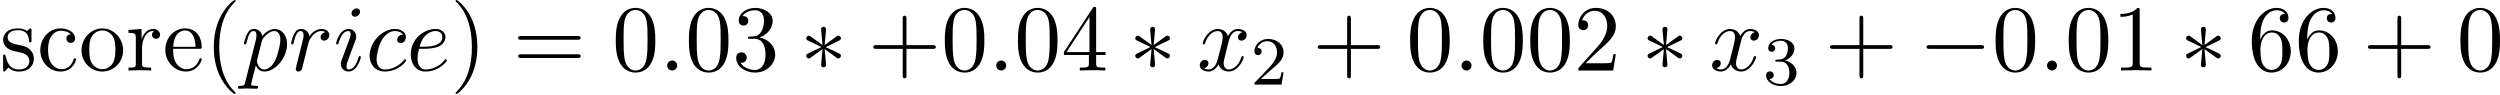
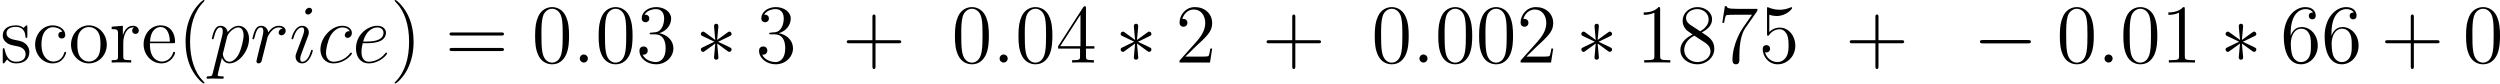
- <svg xmlns="http://www.w3.org/2000/svg" xmlns:xlink="http://www.w3.org/1999/xlink" version="1.1" width="327.817pt" height="12.327pt" viewBox="-.239 -.244 327.817 12.327">
+ <svg xmlns="http://www.w3.org/2000/svg" xmlns:xlink="http://www.w3.org/1999/xlink" version="1.1" width="404.931pt" height="13.523pt" viewBox="-.239 -.241 404.931 13.523">
  <defs>
-     <path id="g2-50" d="M2.248-1.626C2.375-1.745 2.71-2.008 2.837-2.12C3.332-2.574 3.802-3.013 3.802-3.738C3.802-4.686 3.005-5.3 2.008-5.3C1.052-5.3 .422-4.575 .422-3.866C.422-3.475 .733-3.419 .845-3.419C1.012-3.419 1.259-3.539 1.259-3.842C1.259-4.256 .861-4.256 .765-4.256C.996-4.838 1.53-5.037 1.921-5.037C2.662-5.037 3.045-4.407 3.045-3.738C3.045-2.909 2.463-2.303 1.522-1.339L.518-.303C.422-.215 .422-.199 .422 0H3.571L3.802-1.427H3.555C3.531-1.267 3.467-.869 3.371-.717C3.324-.654 2.718-.654 2.59-.654H1.172L2.248-1.626Z" />
-     <path id="g2-51" d="M2.016-2.662C2.646-2.662 3.045-2.2 3.045-1.363C3.045-.367 2.479-.072 2.056-.072C1.618-.072 1.02-.231 .741-.654C1.028-.654 1.227-.837 1.227-1.1C1.227-1.355 1.044-1.538 .789-1.538C.574-1.538 .351-1.403 .351-1.084C.351-.327 1.164 .167 2.072 .167C3.132 .167 3.873-.566 3.873-1.363C3.873-2.024 3.347-2.63 2.534-2.805C3.164-3.029 3.634-3.571 3.634-4.208S2.917-5.3 2.088-5.3C1.235-5.3 .59-4.838 .59-4.232C.59-3.937 .789-3.81 .996-3.81C1.243-3.81 1.403-3.985 1.403-4.216C1.403-4.511 1.148-4.623 .972-4.631C1.307-5.069 1.921-5.093 2.064-5.093C2.271-5.093 2.877-5.029 2.877-4.208C2.877-3.65 2.646-3.316 2.534-3.188C2.295-2.941 2.112-2.925 1.626-2.893C1.474-2.885 1.411-2.877 1.411-2.774C1.411-2.662 1.482-2.662 1.618-2.662H2.016Z" />
-     <path id="g0-0" d="M7.189-2.509C7.375-2.509 7.571-2.509 7.571-2.727S7.375-2.945 7.189-2.945H1.287C1.102-2.945 .905-2.945 .905-2.727S1.102-2.509 1.287-2.509H7.189Z" />
-     <path id="g0-3" d="M3-4.658C3.011-4.811 3.011-5.073 2.727-5.073C2.553-5.073 2.411-4.931 2.444-4.789V-4.647L2.596-2.956L1.2-3.971C1.102-4.025 1.08-4.047 1.004-4.047C.851-4.047 .709-3.895 .709-3.742C.709-3.567 .818-3.524 .927-3.469L2.476-2.727L.971-1.996C.796-1.909 .709-1.865 .709-1.702S.851-1.396 1.004-1.396C1.08-1.396 1.102-1.396 1.375-1.604L2.596-2.487L2.433-.655C2.433-.425 2.629-.371 2.716-.371C2.847-.371 3.011-.447 3.011-.655L2.847-2.487L4.244-1.473C4.342-1.418 4.364-1.396 4.44-1.396C4.593-1.396 4.735-1.549 4.735-1.702C4.735-1.865 4.636-1.92 4.505-1.985C3.851-2.313 3.829-2.313 2.967-2.716L4.473-3.447C4.647-3.535 4.735-3.578 4.735-3.742S4.593-4.047 4.44-4.047C4.364-4.047 4.342-4.047 4.069-3.84L2.847-2.956L3-4.658Z" />
-     <path id="g1-58" d="M2.095-.578C2.095-.895 1.833-1.156 1.516-1.156S.938-.895 .938-.578S1.2 0 1.516 0S2.095-.262 2.095-.578Z" />
-     <path id="g1-99" d="M4.32-4.145C4.145-4.145 3.993-4.145 3.84-3.993C3.665-3.829 3.644-3.644 3.644-3.567C3.644-3.305 3.84-3.185 4.047-3.185C4.364-3.185 4.658-3.447 4.658-3.884C4.658-4.418 4.145-4.822 3.371-4.822C1.898-4.822 .447-3.262 .447-1.724C.447-.742 1.08 .12 2.215 .12C3.775 .12 4.691-1.036 4.691-1.167C4.691-1.233 4.625-1.309 4.56-1.309C4.505-1.309 4.484-1.287 4.418-1.2C3.556-.12 2.367-.12 2.236-.12C1.549-.12 1.255-.655 1.255-1.309C1.255-1.756 1.473-2.815 1.844-3.491C2.182-4.113 2.782-4.582 3.382-4.582C3.753-4.582 4.167-4.44 4.32-4.145Z" />
-     <path id="g1-101" d="M2.04-2.52C2.356-2.52 3.164-2.542 3.709-2.771C4.473-3.098 4.527-3.742 4.527-3.895C4.527-4.375 4.113-4.822 3.36-4.822C2.149-4.822 .502-3.764 .502-1.855C.502-.742 1.145 .12 2.215 .12C3.775 .12 4.691-1.036 4.691-1.167C4.691-1.233 4.625-1.309 4.56-1.309C4.505-1.309 4.484-1.287 4.418-1.2C3.556-.12 2.367-.12 2.236-.12C1.385-.12 1.287-1.036 1.287-1.385C1.287-1.516 1.298-1.855 1.462-2.52H2.04ZM1.527-2.76C1.953-4.418 3.076-4.582 3.36-4.582C3.873-4.582 4.167-4.265 4.167-3.895C4.167-2.76 2.422-2.76 1.975-2.76H1.527Z" />
-     <path id="g1-105" d="M3.098-6.818C3.098-7.036 2.945-7.211 2.695-7.211C2.4-7.211 2.105-6.927 2.105-6.633C2.105-6.425 2.258-6.24 2.52-6.24C2.771-6.24 3.098-6.491 3.098-6.818ZM2.269-2.716C2.4-3.033 2.4-3.055 2.509-3.349C2.596-3.567 2.651-3.72 2.651-3.927C2.651-4.418 2.302-4.822 1.756-4.822C.731-4.822 .316-3.24 .316-3.142C.316-3.033 .425-3.033 .447-3.033C.556-3.033 .567-3.055 .622-3.229C.916-4.255 1.353-4.582 1.724-4.582C1.811-4.582 1.996-4.582 1.996-4.233C1.996-4.004 1.92-3.775 1.876-3.665C1.789-3.382 1.298-2.116 1.124-1.647C1.015-1.364 .873-1.004 .873-.775C.873-.262 1.244 .12 1.767 .12C2.793 .12 3.196-1.462 3.196-1.56C3.196-1.669 3.098-1.669 3.065-1.669C2.956-1.669 2.956-1.636 2.902-1.473C2.705-.785 2.345-.12 1.789-.12C1.604-.12 1.527-.229 1.527-.48C1.527-.753 1.593-.905 1.844-1.571L2.269-2.716Z" />
-     <path id="g1-112" d="M.491 1.331C.404 1.702 .382 1.778-.098 1.778C-.229 1.778-.349 1.778-.349 1.985C-.349 2.073-.295 2.116-.207 2.116C.087 2.116 .404 2.084 .709 2.084C1.069 2.084 1.44 2.116 1.789 2.116C1.844 2.116 1.985 2.116 1.985 1.898C1.985 1.778 1.876 1.778 1.724 1.778C1.178 1.778 1.178 1.702 1.178 1.604C1.178 1.473 1.636-.305 1.713-.578C1.855-.262 2.16 .12 2.716 .12C3.982 .12 5.345-1.473 5.345-3.076C5.345-4.102 4.724-4.822 3.895-4.822C3.349-4.822 2.825-4.429 2.465-4.004C2.356-4.593 1.887-4.822 1.484-4.822C.982-4.822 .775-4.396 .676-4.2C.48-3.829 .338-3.175 .338-3.142C.338-3.033 .447-3.033 .469-3.033C.578-3.033 .589-3.044 .655-3.284C.84-4.058 1.058-4.582 1.451-4.582C1.636-4.582 1.789-4.495 1.789-4.08C1.789-3.829 1.756-3.709 1.713-3.524L.491 1.331ZM2.411-3.404C2.487-3.698 2.782-4.004 2.978-4.167C3.36-4.505 3.676-4.582 3.862-4.582C4.298-4.582 4.56-4.2 4.56-3.556S4.2-1.658 4.004-1.244C3.633-.48 3.109-.12 2.705-.12C1.985-.12 1.844-1.025 1.844-1.091C1.844-1.113 1.844-1.135 1.876-1.265L2.411-3.404Z" />
-     <path id="g1-114" d="M.96-.644C.927-.48 .862-.229 .862-.175C.862 .022 1.015 .12 1.178 .12C1.309 .12 1.505 .033 1.582-.185C1.604-.229 1.975-1.713 2.018-1.909C2.105-2.269 2.302-3.033 2.367-3.327C2.411-3.469 2.716-3.982 2.978-4.222C3.065-4.298 3.382-4.582 3.851-4.582C4.135-4.582 4.298-4.451 4.309-4.451C3.982-4.396 3.742-4.135 3.742-3.851C3.742-3.676 3.862-3.469 4.156-3.469S4.756-3.72 4.756-4.113C4.756-4.495 4.407-4.822 3.851-4.822C3.142-4.822 2.662-4.287 2.455-3.982C2.367-4.473 1.975-4.822 1.462-4.822C.96-4.822 .753-4.396 .655-4.2C.458-3.829 .316-3.175 .316-3.142C.316-3.033 .425-3.033 .447-3.033C.556-3.033 .567-3.044 .633-3.284C.818-4.058 1.036-4.582 1.429-4.582C1.615-4.582 1.767-4.495 1.767-4.08C1.767-3.851 1.735-3.731 1.593-3.164L.96-.644Z" />
-     <path id="g1-120" d="M3.644-3.295C3.709-3.578 3.96-4.582 4.724-4.582C4.778-4.582 5.04-4.582 5.269-4.44C4.964-4.385 4.745-4.113 4.745-3.851C4.745-3.676 4.865-3.469 5.16-3.469C5.4-3.469 5.749-3.665 5.749-4.102C5.749-4.669 5.105-4.822 4.735-4.822C4.102-4.822 3.72-4.244 3.589-3.993C3.316-4.713 2.727-4.822 2.411-4.822C1.276-4.822 .655-3.415 .655-3.142C.655-3.033 .764-3.033 .785-3.033C.873-3.033 .905-3.055 .927-3.153C1.298-4.309 2.018-4.582 2.389-4.582C2.596-4.582 2.978-4.484 2.978-3.851C2.978-3.513 2.793-2.782 2.389-1.255C2.215-.578 1.833-.12 1.353-.12C1.287-.12 1.036-.12 .807-.262C1.08-.316 1.32-.545 1.32-.851C1.32-1.145 1.08-1.233 .916-1.233C.589-1.233 .316-.949 .316-.6C.316-.098 .862 .12 1.342 .12C2.062 .12 2.455-.644 2.487-.709C2.618-.305 3.011 .12 3.665 .12C4.789 .12 5.411-1.287 5.411-1.56C5.411-1.669 5.313-1.669 5.28-1.669C5.182-1.669 5.16-1.625 5.138-1.549C4.778-.382 4.036-.12 3.687-.12C3.262-.12 3.087-.469 3.087-.84C3.087-1.08 3.153-1.32 3.273-1.8L3.644-3.295Z" />
-     <path id="g3-40" d="M3.611 2.618C3.611 2.585 3.611 2.564 3.425 2.378C2.062 1.004 1.713-1.058 1.713-2.727C1.713-4.625 2.127-6.524 3.469-7.887C3.611-8.018 3.611-8.04 3.611-8.073C3.611-8.149 3.567-8.182 3.502-8.182C3.393-8.182 2.411-7.44 1.767-6.055C1.211-4.855 1.08-3.644 1.08-2.727C1.08-1.876 1.2-.556 1.8 .676C2.455 2.018 3.393 2.727 3.502 2.727C3.567 2.727 3.611 2.695 3.611 2.618Z" />
-     <path id="g3-41" d="M3.153-2.727C3.153-3.578 3.033-4.898 2.433-6.131C1.778-7.473 .84-8.182 .731-8.182C.665-8.182 .622-8.138 .622-8.073C.622-8.04 .622-8.018 .829-7.822C1.898-6.742 2.52-5.007 2.52-2.727C2.52-.862 2.116 1.058 .764 2.433C.622 2.564 .622 2.585 .622 2.618C.622 2.684 .665 2.727 .731 2.727C.84 2.727 1.822 1.985 2.465 .6C3.022-.6 3.153-1.811 3.153-2.727Z" />
-     <path id="g3-43" d="M4.462-2.509H7.505C7.658-2.509 7.865-2.509 7.865-2.727S7.658-2.945 7.505-2.945H4.462V-6C4.462-6.153 4.462-6.36 4.244-6.36S4.025-6.153 4.025-6V-2.945H.971C.818-2.945 .611-2.945 .611-2.727S.818-2.509 .971-2.509H4.025V.545C4.025 .698 4.025 .905 4.244 .905S4.462 .698 4.462 .545V-2.509Z" />
-     <path id="g3-48" d="M5.018-3.491C5.018-4.364 4.964-5.236 4.582-6.044C4.08-7.091 3.185-7.265 2.727-7.265C2.073-7.265 1.276-6.982 .829-5.967C.48-5.215 .425-4.364 .425-3.491C.425-2.673 .469-1.691 .916-.862C1.385 .022 2.182 .24 2.716 .24C3.305 .24 4.135 .011 4.615-1.025C4.964-1.778 5.018-2.629 5.018-3.491ZM2.716 0C2.291 0 1.647-.273 1.451-1.32C1.331-1.975 1.331-2.978 1.331-3.622C1.331-4.32 1.331-5.04 1.418-5.629C1.625-6.927 2.444-7.025 2.716-7.025C3.076-7.025 3.796-6.829 4.004-5.749C4.113-5.138 4.113-4.309 4.113-3.622C4.113-2.804 4.113-2.062 3.993-1.364C3.829-.327 3.207 0 2.716 0Z" />
-     <path id="g3-49" d="M3.207-6.982C3.207-7.244 3.207-7.265 2.956-7.265C2.28-6.567 1.32-6.567 .971-6.567V-6.229C1.189-6.229 1.833-6.229 2.4-6.513V-.862C2.4-.469 2.367-.338 1.385-.338H1.036V0C1.418-.033 2.367-.033 2.804-.033S4.189-.033 4.571 0V-.338H4.222C3.24-.338 3.207-.458 3.207-.862V-6.982Z" />
-     <path id="g3-50" d="M1.385-.84L2.542-1.964C4.244-3.469 4.898-4.058 4.898-5.149C4.898-6.393 3.916-7.265 2.585-7.265C1.353-7.265 .545-6.262 .545-5.291C.545-4.68 1.091-4.68 1.124-4.68C1.309-4.68 1.691-4.811 1.691-5.258C1.691-5.542 1.495-5.825 1.113-5.825C1.025-5.825 1.004-5.825 .971-5.815C1.222-6.524 1.811-6.927 2.444-6.927C3.436-6.927 3.905-6.044 3.905-5.149C3.905-4.276 3.36-3.415 2.76-2.738L.665-.404C.545-.284 .545-.262 .545 0H4.593L4.898-1.898H4.625C4.571-1.571 4.495-1.091 4.385-.927C4.309-.84 3.589-.84 3.349-.84H1.385Z" />
-     <path id="g3-51" d="M3.164-3.84C4.058-4.135 4.691-4.898 4.691-5.76C4.691-6.655 3.731-7.265 2.684-7.265C1.582-7.265 .753-6.611 .753-5.782C.753-5.422 .993-5.215 1.309-5.215C1.647-5.215 1.865-5.455 1.865-5.771C1.865-6.316 1.353-6.316 1.189-6.316C1.527-6.851 2.247-6.993 2.64-6.993C3.087-6.993 3.687-6.753 3.687-5.771C3.687-5.64 3.665-5.007 3.382-4.527C3.055-4.004 2.684-3.971 2.411-3.96C2.324-3.949 2.062-3.927 1.985-3.927C1.898-3.916 1.822-3.905 1.822-3.796C1.822-3.676 1.898-3.676 2.084-3.676H2.564C3.458-3.676 3.862-2.935 3.862-1.865C3.862-.382 3.109-.065 2.629-.065C2.16-.065 1.342-.251 .96-.895C1.342-.84 1.68-1.08 1.68-1.495C1.68-1.887 1.385-2.105 1.069-2.105C.807-2.105 .458-1.953 .458-1.473C.458-.48 1.473 .24 2.662 .24C3.993 .24 4.985-.753 4.985-1.865C4.985-2.76 4.298-3.611 3.164-3.84Z" />
-     <path id="g3-52" d="M3.207-1.8V-.851C3.207-.458 3.185-.338 2.378-.338H2.149V0C2.596-.033 3.164-.033 3.622-.033S4.658-.033 5.105 0V-.338H4.876C4.069-.338 4.047-.458 4.047-.851V-1.8H5.138V-2.138H4.047V-7.102C4.047-7.32 4.047-7.385 3.873-7.385C3.775-7.385 3.742-7.385 3.655-7.255L.305-2.138V-1.8H3.207ZM3.273-2.138H.611L3.273-6.207V-2.138Z" />
-     <path id="g3-54" d="M1.44-3.578V-3.84C1.44-6.6 2.793-6.993 3.349-6.993C3.611-6.993 4.069-6.927 4.309-6.556C4.145-6.556 3.709-6.556 3.709-6.065C3.709-5.727 3.971-5.564 4.211-5.564C4.385-5.564 4.713-5.662 4.713-6.087C4.713-6.742 4.233-7.265 3.327-7.265C1.931-7.265 .458-5.858 .458-3.447C.458-.535 1.724 .24 2.738 .24C3.949 .24 4.985-.785 4.985-2.225C4.985-3.611 4.015-4.658 2.804-4.658C2.062-4.658 1.658-4.102 1.44-3.578ZM2.738-.065C2.051-.065 1.724-.72 1.658-.884C1.462-1.396 1.462-2.269 1.462-2.465C1.462-3.316 1.811-4.407 2.793-4.407C2.967-4.407 3.469-4.407 3.807-3.731C4.004-3.327 4.004-2.771 4.004-2.236C4.004-1.713 4.004-1.167 3.818-.775C3.491-.12 2.989-.065 2.738-.065Z" />
-     <path id="g3-61" d="M7.495-3.567C7.658-3.567 7.865-3.567 7.865-3.785S7.658-4.004 7.505-4.004H.971C.818-4.004 .611-4.004 .611-3.785S.818-3.567 .982-3.567H7.495ZM7.505-1.451C7.658-1.451 7.865-1.451 7.865-1.669S7.658-1.887 7.495-1.887H.982C.818-1.887 .611-1.887 .611-1.669S.818-1.451 .971-1.451H7.505Z" />
-     <path id="g3-99" d="M1.276-2.378C1.276-4.156 2.171-4.615 2.749-4.615C2.847-4.615 3.535-4.604 3.916-4.211C3.469-4.178 3.404-3.851 3.404-3.709C3.404-3.425 3.6-3.207 3.905-3.207C4.189-3.207 4.407-3.393 4.407-3.72C4.407-4.462 3.578-4.887 2.738-4.887C1.375-4.887 .371-3.709 .371-2.356C.371-.96 1.451 .12 2.716 .12C4.178 .12 4.527-1.189 4.527-1.298S4.418-1.407 4.385-1.407C4.287-1.407 4.265-1.364 4.244-1.298C3.927-.284 3.218-.153 2.815-.153C2.236-.153 1.276-.622 1.276-2.378Z" />
-     <path id="g3-101" d="M1.222-2.749C1.287-4.375 2.204-4.647 2.575-4.647C3.698-4.647 3.807-3.175 3.807-2.749H1.222ZM1.211-2.52H4.255C4.495-2.52 4.527-2.52 4.527-2.749C4.527-3.829 3.938-4.887 2.575-4.887C1.309-4.887 .305-3.764 .305-2.4C.305-.938 1.451 .12 2.705 .12C4.036 .12 4.527-1.091 4.527-1.298C4.527-1.407 4.44-1.429 4.385-1.429C4.287-1.429 4.265-1.364 4.244-1.276C3.862-.153 2.88-.153 2.771-.153C2.225-.153 1.789-.48 1.538-.884C1.211-1.407 1.211-2.127 1.211-2.52Z" />
-     <path id="g3-111" d="M5.138-2.335C5.138-3.731 4.047-4.887 2.727-4.887C1.364-4.887 .305-3.698 .305-2.335C.305-.927 1.44 .12 2.716 .12C4.036 .12 5.138-.949 5.138-2.335ZM2.727-.153C2.258-.153 1.778-.382 1.484-.884C1.211-1.364 1.211-2.029 1.211-2.422C1.211-2.847 1.211-3.436 1.473-3.916C1.767-4.418 2.28-4.647 2.716-4.647C3.196-4.647 3.665-4.407 3.949-3.938S4.233-2.836 4.233-2.422C4.233-2.029 4.233-1.44 3.993-.96C3.753-.469 3.273-.153 2.727-.153Z" />
-     <path id="g3-114" d="M1.822-3.622V-4.822L.305-4.702V-4.364C1.069-4.364 1.156-4.287 1.156-3.753V-.829C1.156-.338 1.036-.338 .305-.338V0C.731-.011 1.244-.033 1.549-.033C1.985-.033 2.498-.033 2.935 0V-.338H2.705C1.898-.338 1.876-.458 1.876-.851V-2.531C1.876-3.611 2.335-4.582 3.164-4.582C3.24-4.582 3.262-4.582 3.284-4.571C3.251-4.56 3.033-4.429 3.033-4.145C3.033-3.84 3.262-3.676 3.502-3.676C3.698-3.676 3.971-3.807 3.971-4.156S3.633-4.822 3.164-4.822C2.367-4.822 1.975-4.091 1.822-3.622Z" />
-     <path id="g3-115" d="M2.269-2.116C2.509-2.073 3.404-1.898 3.404-1.113C3.404-.556 3.022-.12 2.171-.12C1.255-.12 .862-.742 .655-1.669C.622-1.811 .611-1.855 .502-1.855C.36-1.855 .36-1.778 .36-1.582V-.142C.36 .044 .36 .12 .48 .12C.535 .12 .545 .109 .753-.098C.775-.12 .775-.142 .971-.349C1.451 .109 1.942 .12 2.171 .12C3.425 .12 3.927-.611 3.927-1.396C3.927-1.975 3.6-2.302 3.469-2.433C3.109-2.782 2.684-2.869 2.225-2.956C1.615-3.076 .884-3.218 .884-3.851C.884-4.233 1.167-4.68 2.105-4.68C3.305-4.68 3.36-3.698 3.382-3.36C3.393-3.262 3.491-3.262 3.513-3.262C3.655-3.262 3.655-3.316 3.655-3.524V-4.625C3.655-4.811 3.655-4.887 3.535-4.887C3.48-4.887 3.458-4.887 3.316-4.756C3.284-4.713 3.175-4.615 3.131-4.582C2.716-4.887 2.269-4.887 2.105-4.887C.775-4.887 .36-4.156 .36-3.545C.36-3.164 .535-2.858 .829-2.618C1.178-2.335 1.484-2.269 2.269-2.116Z" />
+     <path id="g0-0" d="M7.878-2.75C8.082-2.75 8.297-2.75 8.297-2.989S8.082-3.228 7.878-3.228H1.411C1.207-3.228 .992-3.228 .992-2.989S1.207-2.75 1.411-2.75H7.878Z" />
+     <path id="g0-3" d="M3.288-5.105C3.3-5.272 3.3-5.559 2.989-5.559C2.798-5.559 2.642-5.404 2.678-5.248V-5.093L2.845-3.24L1.315-4.352C1.207-4.411 1.184-4.435 1.1-4.435C.933-4.435 .777-4.268 .777-4.101C.777-3.909 .897-3.862 1.016-3.802L2.714-2.989L1.064-2.188C.873-2.092 .777-2.044 .777-1.865S.933-1.53 1.1-1.53C1.184-1.53 1.207-1.53 1.506-1.757L2.845-2.726L2.666-.717C2.666-.466 2.881-.406 2.977-.406C3.12-.406 3.3-.49 3.3-.717L3.12-2.726L4.651-1.614C4.758-1.554 4.782-1.53 4.866-1.53C5.033-1.53 5.189-1.698 5.189-1.865C5.189-2.044 5.081-2.104 4.937-2.176C4.22-2.534 4.196-2.534 3.252-2.977L4.902-3.778C5.093-3.873 5.189-3.921 5.189-4.101S5.033-4.435 4.866-4.435C4.782-4.435 4.758-4.435 4.459-4.208L3.12-3.24L3.288-5.105Z" />
+     <path id="g1-58" d="M2.2-.574C2.2-.921 1.913-1.16 1.626-1.16C1.279-1.16 1.04-.873 1.04-.586C1.04-.239 1.327 0 1.614 0C1.961 0 2.2-.287 2.2-.574Z" />
+     <path id="g1-99" d="M4.674-4.495C4.447-4.495 4.34-4.495 4.172-4.352C4.101-4.292 3.969-4.113 3.969-3.921C3.969-3.682 4.148-3.539 4.376-3.539C4.663-3.539 4.985-3.778 4.985-4.256C4.985-4.83 4.435-5.272 3.61-5.272C2.044-5.272 .478-3.563 .478-1.865C.478-.825 1.124 .12 2.343 .12C3.969 .12 4.997-1.148 4.997-1.303C4.997-1.375 4.926-1.435 4.878-1.435C4.842-1.435 4.83-1.423 4.722-1.315C3.957-.299 2.821-.12 2.367-.12C1.542-.12 1.279-.837 1.279-1.435C1.279-1.853 1.482-3.013 1.913-3.826C2.224-4.388 2.869-5.033 3.622-5.033C3.778-5.033 4.435-5.009 4.674-4.495Z" />
+     <path id="g1-101" d="M2.14-2.774C2.463-2.774 3.276-2.798 3.85-3.013C4.758-3.359 4.842-4.053 4.842-4.268C4.842-4.794 4.388-5.272 3.599-5.272C2.343-5.272 .538-4.136 .538-2.008C.538-.753 1.255 .12 2.343 .12C3.969 .12 4.997-1.148 4.997-1.303C4.997-1.375 4.926-1.435 4.878-1.435C4.842-1.435 4.83-1.423 4.722-1.315C3.957-.299 2.821-.12 2.367-.12C1.686-.12 1.327-.658 1.327-1.542C1.327-1.71 1.327-2.008 1.506-2.774H2.14ZM1.566-3.013C2.08-4.854 3.216-5.033 3.599-5.033C4.125-5.033 4.483-4.722 4.483-4.268C4.483-3.013 2.57-3.013 2.068-3.013H1.566Z" />
+     <path id="g1-105" d="M3.383-1.71C3.383-1.769 3.335-1.817 3.264-1.817C3.156-1.817 3.144-1.781 3.084-1.578C2.774-.49 2.283-.12 1.889-.12C1.745-.12 1.578-.155 1.578-.514C1.578-.837 1.722-1.196 1.853-1.554L2.69-3.778C2.726-3.873 2.809-4.089 2.809-4.316C2.809-4.818 2.451-5.272 1.865-5.272C.765-5.272 .323-3.539 .323-3.443C.323-3.395 .371-3.335 .454-3.335C.562-3.335 .574-3.383 .622-3.551C.909-4.555 1.363-5.033 1.829-5.033C1.937-5.033 2.14-5.021 2.14-4.639C2.14-4.328 1.985-3.933 1.889-3.67L1.052-1.447C.98-1.255 .909-1.064 .909-.849C.909-.311 1.279 .12 1.853 .12C2.953 .12 3.383-1.626 3.383-1.71ZM3.288-7.46C3.288-7.639 3.144-7.855 2.881-7.855C2.606-7.855 2.295-7.592 2.295-7.281C2.295-6.982 2.546-6.886 2.69-6.886C3.013-6.886 3.288-7.197 3.288-7.46Z" />
+     <path id="g1-112" d="M.514 1.518C.43 1.877 .383 1.973-.108 1.973C-.251 1.973-.371 1.973-.371 2.2C-.371 2.224-.359 2.319-.227 2.319C-.072 2.319 .096 2.295 .251 2.295H.765C1.016 2.295 1.626 2.319 1.877 2.319C1.949 2.319 2.092 2.319 2.092 2.104C2.092 1.973 2.008 1.973 1.805 1.973C1.255 1.973 1.219 1.889 1.219 1.793C1.219 1.65 1.757-.406 1.829-.681C1.961-.347 2.283 .12 2.905 .12C4.256 .12 5.715-1.638 5.715-3.395C5.715-4.495 5.093-5.272 4.196-5.272C3.431-5.272 2.786-4.531 2.654-4.364C2.558-4.961 2.092-5.272 1.614-5.272C1.267-5.272 .992-5.105 .765-4.651C.55-4.22 .383-3.491 .383-3.443S.43-3.335 .514-3.335C.61-3.335 .622-3.347 .693-3.622C.873-4.328 1.1-5.033 1.578-5.033C1.853-5.033 1.949-4.842 1.949-4.483C1.949-4.196 1.913-4.077 1.865-3.862L.514 1.518ZM2.582-3.73C2.666-4.065 3.001-4.411 3.192-4.579C3.324-4.698 3.718-5.033 4.172-5.033C4.698-5.033 4.937-4.507 4.937-3.885C4.937-3.312 4.603-1.961 4.304-1.339C4.005-.693 3.455-.12 2.905-.12C2.092-.12 1.961-1.148 1.961-1.196C1.961-1.231 1.985-1.327 1.997-1.387L2.582-3.73Z" />
+     <path id="g1-114" d="M4.651-4.89C4.28-4.818 4.089-4.555 4.089-4.292C4.089-4.005 4.316-3.909 4.483-3.909C4.818-3.909 5.093-4.196 5.093-4.555C5.093-4.937 4.722-5.272 4.125-5.272C3.646-5.272 3.096-5.057 2.594-4.328C2.511-4.961 2.032-5.272 1.554-5.272C1.088-5.272 .849-4.914 .705-4.651C.502-4.22 .323-3.503 .323-3.443C.323-3.395 .371-3.335 .454-3.335C.55-3.335 .562-3.347 .634-3.622C.813-4.34 1.04-5.033 1.518-5.033C1.805-5.033 1.889-4.83 1.889-4.483C1.889-4.22 1.769-3.754 1.686-3.383L1.351-2.092C1.303-1.865 1.172-1.327 1.112-1.112C1.028-.801 .897-.239 .897-.179C.897-.012 1.028 .12 1.207 .12C1.339 .12 1.566 .036 1.638-.203C1.674-.299 2.116-2.104 2.188-2.379C2.248-2.642 2.319-2.893 2.379-3.156C2.427-3.324 2.475-3.515 2.511-3.67C2.546-3.778 2.869-4.364 3.168-4.627C3.312-4.758 3.622-5.033 4.113-5.033C4.304-5.033 4.495-4.997 4.651-4.89Z" />
+     <path id="g2-40" d="M3.885 2.905C3.885 2.869 3.885 2.845 3.682 2.642C2.487 1.435 1.817-.538 1.817-2.977C1.817-5.296 2.379-7.293 3.766-8.703C3.885-8.811 3.885-8.835 3.885-8.871C3.885-8.942 3.826-8.966 3.778-8.966C3.622-8.966 2.642-8.106 2.056-6.934C1.447-5.727 1.172-4.447 1.172-2.977C1.172-1.913 1.339-.49 1.961 .789C2.666 2.224 3.646 3.001 3.778 3.001C3.826 3.001 3.885 2.977 3.885 2.905Z" />
+     <path id="g2-41" d="M3.371-2.977C3.371-3.885 3.252-5.368 2.582-6.755C1.877-8.189 .897-8.966 .765-8.966C.717-8.966 .658-8.942 .658-8.871C.658-8.835 .658-8.811 .861-8.608C2.056-7.4 2.726-5.428 2.726-2.989C2.726-.669 2.164 1.327 .777 2.738C.658 2.845 .658 2.869 .658 2.905C.658 2.977 .717 3.001 .765 3.001C.921 3.001 1.901 2.14 2.487 .968C3.096-.251 3.371-1.542 3.371-2.977Z" />
+     <path id="g2-43" d="M4.77-2.762H8.07C8.237-2.762 8.452-2.762 8.452-2.977C8.452-3.204 8.249-3.204 8.07-3.204H4.77V-6.504C4.77-6.671 4.77-6.886 4.555-6.886C4.328-6.886 4.328-6.683 4.328-6.504V-3.204H1.028C.861-3.204 .646-3.204 .646-2.989C.646-2.762 .849-2.762 1.028-2.762H4.328V.538C4.328 .705 4.328 .921 4.543 .921C4.77 .921 4.77 .717 4.77 .538V-2.762Z" />
+     <path id="g2-48" d="M5.356-3.826C5.356-4.818 5.296-5.786 4.866-6.695C4.376-7.687 3.515-7.95 2.929-7.95C2.236-7.95 1.387-7.603 .944-6.611C.61-5.858 .49-5.117 .49-3.826C.49-2.666 .574-1.793 1.004-.944C1.47-.036 2.295 .251 2.917 .251C3.957 .251 4.555-.371 4.902-1.064C5.332-1.961 5.356-3.132 5.356-3.826ZM2.917 .012C2.534 .012 1.757-.203 1.53-1.506C1.399-2.224 1.399-3.132 1.399-3.969C1.399-4.949 1.399-5.834 1.59-6.539C1.793-7.34 2.403-7.711 2.917-7.711C3.371-7.711 4.065-7.436 4.292-6.408C4.447-5.727 4.447-4.782 4.447-3.969C4.447-3.168 4.447-2.26 4.316-1.53C4.089-.215 3.335 .012 2.917 .012Z" />
+     <path id="g2-49" d="M3.443-7.663C3.443-7.938 3.443-7.95 3.204-7.95C2.917-7.627 2.319-7.185 1.088-7.185V-6.838C1.363-6.838 1.961-6.838 2.618-7.149V-.921C2.618-.49 2.582-.347 1.53-.347H1.16V0C1.482-.024 2.642-.024 3.037-.024S4.579-.024 4.902 0V-.347H4.531C3.479-.347 3.443-.49 3.443-.921V-7.663Z" />
+     <path id="g2-50" d="M5.26-2.008H4.997C4.961-1.805 4.866-1.148 4.746-.956C4.663-.849 3.981-.849 3.622-.849H1.411C1.733-1.124 2.463-1.889 2.774-2.176C4.591-3.85 5.26-4.471 5.26-5.655C5.26-7.03 4.172-7.95 2.786-7.95S.586-6.767 .586-5.738C.586-5.129 1.112-5.129 1.148-5.129C1.399-5.129 1.71-5.308 1.71-5.691C1.71-6.025 1.482-6.253 1.148-6.253C1.04-6.253 1.016-6.253 .98-6.241C1.207-7.054 1.853-7.603 2.63-7.603C3.646-7.603 4.268-6.755 4.268-5.655C4.268-4.639 3.682-3.754 3.001-2.989L.586-.287V0H4.949L5.26-2.008Z" />
+     <path id="g2-51" d="M2.2-4.292C1.997-4.28 1.949-4.268 1.949-4.16C1.949-4.041 2.008-4.041 2.224-4.041H2.774C3.79-4.041 4.244-3.204 4.244-2.056C4.244-.49 3.431-.072 2.845-.072C2.271-.072 1.291-.347 .944-1.136C1.327-1.076 1.674-1.291 1.674-1.722C1.674-2.068 1.423-2.307 1.088-2.307C.801-2.307 .49-2.14 .49-1.686C.49-.622 1.554 .251 2.881 .251C4.304 .251 5.356-.837 5.356-2.044C5.356-3.144 4.471-4.005 3.324-4.208C4.364-4.507 5.033-5.38 5.033-6.312C5.033-7.257 4.053-7.95 2.893-7.95C1.698-7.95 .813-7.221 .813-6.348C.813-5.87 1.184-5.774 1.363-5.774C1.614-5.774 1.901-5.954 1.901-6.312C1.901-6.695 1.614-6.862 1.351-6.862C1.279-6.862 1.255-6.862 1.219-6.85C1.674-7.663 2.798-7.663 2.857-7.663C3.252-7.663 4.029-7.484 4.029-6.312C4.029-6.085 3.993-5.416 3.646-4.902C3.288-4.376 2.881-4.34 2.558-4.328L2.2-4.292Z" />
+     <path id="g2-52" d="M4.316-7.783C4.316-8.01 4.316-8.07 4.148-8.07C4.053-8.07 4.017-8.07 3.921-7.926L.323-2.343V-1.997H3.467V-.909C3.467-.466 3.443-.347 2.57-.347H2.331V0C2.606-.024 3.551-.024 3.885-.024S5.177-.024 5.452 0V-.347H5.212C4.352-.347 4.316-.466 4.316-.909V-1.997H5.523V-2.343H4.316V-7.783ZM3.527-6.85V-2.343H.622L3.527-6.85Z" />
+     <path id="g2-53" d="M1.53-6.85C2.044-6.683 2.463-6.671 2.594-6.671C3.945-6.671 4.806-7.663 4.806-7.831C4.806-7.878 4.782-7.938 4.71-7.938C4.686-7.938 4.663-7.938 4.555-7.89C3.885-7.603 3.312-7.568 3.001-7.568C2.212-7.568 1.65-7.807 1.423-7.902C1.339-7.938 1.315-7.938 1.303-7.938C1.207-7.938 1.207-7.867 1.207-7.675V-4.125C1.207-3.909 1.207-3.838 1.351-3.838C1.411-3.838 1.423-3.85 1.542-3.993C1.877-4.483 2.439-4.77 3.037-4.77C3.67-4.77 3.981-4.184 4.077-3.981C4.28-3.515 4.292-2.929 4.292-2.475S4.292-1.339 3.957-.801C3.694-.371 3.228-.072 2.702-.072C1.913-.072 1.136-.61 .921-1.482C.98-1.459 1.052-1.447 1.112-1.447C1.315-1.447 1.638-1.566 1.638-1.973C1.638-2.307 1.411-2.499 1.112-2.499C.897-2.499 .586-2.391 .586-1.925C.586-.909 1.399 .251 2.726 .251C4.077 .251 5.26-.885 5.26-2.403C5.26-3.826 4.304-5.009 3.049-5.009C2.367-5.009 1.841-4.71 1.53-4.376V-6.85Z" />
+     <path id="g2-54" d="M1.47-4.16C1.47-7.185 2.941-7.663 3.587-7.663C4.017-7.663 4.447-7.532 4.674-7.173C4.531-7.173 4.077-7.173 4.077-6.683C4.077-6.42 4.256-6.193 4.567-6.193C4.866-6.193 5.069-6.372 5.069-6.719C5.069-7.34 4.615-7.95 3.575-7.95C2.068-7.95 .49-6.408 .49-3.778C.49-.49 1.925 .251 2.941 .251C4.244 .251 5.356-.885 5.356-2.439C5.356-4.029 4.244-5.093 3.049-5.093C1.985-5.093 1.59-4.172 1.47-3.838V-4.16ZM2.941-.072C2.188-.072 1.829-.741 1.722-.992C1.614-1.303 1.494-1.889 1.494-2.726C1.494-3.67 1.925-4.854 3.001-4.854C3.658-4.854 4.005-4.411 4.184-4.005C4.376-3.563 4.376-2.965 4.376-2.451C4.376-1.841 4.376-1.303 4.148-.849C3.85-.275 3.419-.072 2.941-.072Z" />
+     <path id="g2-55" d="M5.679-7.424V-7.699H2.798C1.351-7.699 1.327-7.855 1.279-8.082H1.016L.646-5.691H.909C.944-5.906 1.052-6.647 1.207-6.779C1.303-6.85 2.2-6.85 2.367-6.85H4.902L3.634-5.033C3.312-4.567 2.104-2.606 2.104-.359C2.104-.227 2.104 .251 2.594 .251C3.096 .251 3.096-.215 3.096-.371V-.968C3.096-2.75 3.383-4.136 3.945-4.937L5.679-7.424Z" />
+     <path id="g2-56" d="M3.563-4.316C4.16-4.639 5.033-5.189 5.033-6.193C5.033-7.233 4.029-7.95 2.929-7.95C1.745-7.95 .813-7.077 .813-5.99C.813-5.583 .933-5.177 1.267-4.77C1.399-4.615 1.411-4.603 2.248-4.017C1.088-3.479 .49-2.678 .49-1.805C.49-.538 1.698 .251 2.917 .251C4.244 .251 5.356-.729 5.356-1.985C5.356-3.204 4.495-3.742 3.563-4.316ZM1.937-5.392C1.781-5.499 1.303-5.81 1.303-6.396C1.303-7.173 2.116-7.663 2.917-7.663C3.778-7.663 4.543-7.042 4.543-6.181C4.543-5.452 4.017-4.866 3.324-4.483L1.937-5.392ZM2.499-3.85L3.945-2.905C4.256-2.702 4.806-2.331 4.806-1.602C4.806-.693 3.885-.072 2.929-.072C1.913-.072 1.04-.813 1.04-1.805C1.04-2.738 1.722-3.491 2.499-3.85Z" />
+     <path id="g2-61" d="M8.07-3.873C8.237-3.873 8.452-3.873 8.452-4.089C8.452-4.316 8.249-4.316 8.07-4.316H1.028C.861-4.316 .646-4.316 .646-4.101C.646-3.873 .849-3.873 1.028-3.873H8.07ZM8.07-1.65C8.237-1.65 8.452-1.65 8.452-1.865C8.452-2.092 8.249-2.092 8.07-2.092H1.028C.861-2.092 .646-2.092 .646-1.877C.646-1.65 .849-1.65 1.028-1.65H8.07Z" />
+     <path id="g2-99" d="M4.328-4.423C4.184-4.423 3.742-4.423 3.742-3.933C3.742-3.646 3.945-3.443 4.232-3.443C4.507-3.443 4.734-3.61 4.734-3.957C4.734-4.758 3.897-5.332 2.929-5.332C1.53-5.332 .418-4.089 .418-2.582C.418-1.052 1.566 .12 2.917 .12C4.495 .12 4.854-1.315 4.854-1.423S4.77-1.53 4.734-1.53C4.627-1.53 4.615-1.494 4.579-1.351C4.316-.502 3.67-.143 3.025-.143C2.295-.143 1.327-.777 1.327-2.594C1.327-4.579 2.343-5.069 2.941-5.069C3.395-5.069 4.053-4.89 4.328-4.423Z" />
+     <path id="g2-101" d="M4.579-2.774C4.842-2.774 4.866-2.774 4.866-3.001C4.866-4.208 4.22-5.332 2.774-5.332C1.411-5.332 .359-4.101 .359-2.618C.359-1.04 1.578 .12 2.905 .12C4.328 .12 4.866-1.172 4.866-1.423C4.866-1.494 4.806-1.542 4.734-1.542C4.639-1.542 4.615-1.482 4.591-1.423C4.28-.418 3.479-.143 2.977-.143S1.267-.478 1.267-2.546V-2.774H4.579ZM1.279-3.001C1.375-4.878 2.427-5.093 2.762-5.093C4.041-5.093 4.113-3.407 4.125-3.001H1.279Z" />
+     <path id="g2-111" d="M5.487-2.558C5.487-4.101 4.316-5.332 2.929-5.332C1.494-5.332 .359-4.065 .359-2.558C.359-1.028 1.554 .12 2.917 .12C4.328 .12 5.487-1.052 5.487-2.558ZM2.929-.143C2.487-.143 1.949-.335 1.602-.921C1.279-1.459 1.267-2.164 1.267-2.666C1.267-3.12 1.267-3.85 1.638-4.388C1.973-4.902 2.499-5.093 2.917-5.093C3.383-5.093 3.885-4.878 4.208-4.411C4.579-3.862 4.579-3.108 4.579-2.666C4.579-2.248 4.579-1.506 4.268-.944C3.933-.371 3.383-.143 2.929-.143Z" />
+     <path id="g2-114" d="M1.997-2.786C1.997-3.945 2.475-5.033 3.395-5.033C3.491-5.033 3.515-5.033 3.563-5.021C3.467-4.973 3.276-4.902 3.276-4.579C3.276-4.232 3.551-4.101 3.742-4.101C3.981-4.101 4.22-4.256 4.22-4.579C4.22-4.937 3.897-5.272 3.383-5.272C2.367-5.272 2.02-4.172 1.949-3.945H1.937V-5.272L.335-5.141V-4.794C1.148-4.794 1.243-4.71 1.243-4.125V-.885C1.243-.347 1.112-.347 .335-.347V0C.669-.024 1.327-.024 1.686-.024C2.008-.024 2.857-.024 3.132 0V-.347H2.893C2.02-.347 1.997-.478 1.997-.909V-2.786Z" />
+     <path id="g2-115" d="M3.921-5.057C3.921-5.272 3.921-5.332 3.802-5.332C3.706-5.332 3.479-5.069 3.395-4.961C3.025-5.26 2.654-5.332 2.271-5.332C.825-5.332 .395-4.543 .395-3.885C.395-3.754 .395-3.335 .849-2.917C1.231-2.582 1.638-2.499 2.188-2.391C2.845-2.26 3.001-2.224 3.3-1.985C3.515-1.805 3.67-1.542 3.67-1.207C3.67-.693 3.371-.12 2.319-.12C1.53-.12 .956-.574 .693-1.769C.646-1.985 .646-1.997 .634-2.008C.61-2.056 .562-2.056 .526-2.056C.395-2.056 .395-1.997 .395-1.781V-.155C.395 .06 .395 .12 .514 .12C.574 .12 .586 .108 .789-.143C.849-.227 .849-.251 1.028-.442C1.482 .12 2.128 .12 2.331 .12C3.587 .12 4.208-.574 4.208-1.518C4.208-2.164 3.814-2.546 3.706-2.654C3.276-3.025 2.953-3.096 2.164-3.24C1.805-3.312 .933-3.479 .933-4.196C.933-4.567 1.184-5.117 2.26-5.117C3.563-5.117 3.634-4.005 3.658-3.634C3.67-3.539 3.754-3.539 3.79-3.539C3.921-3.539 3.921-3.599 3.921-3.814V-5.057Z" />
  </defs>
-   <g id="page1" transform="matrix(1.13 0 0 1.13 -63.98604 -65.29988)">
-     <use x="56.413" y="65.753" xlink:href="#g3-115" />
-     <use x="60.716" y="65.753" xlink:href="#g3-99" />
-     <use x="65.565" y="65.753" xlink:href="#g3-111" />
-     <use x="71.019" y="65.753" xlink:href="#g3-114" />
-     <use x="75.292" y="65.753" xlink:href="#g3-101" />
-     <use x="80.141" y="65.753" xlink:href="#g3-40" />
-     <use x="84.383" y="65.753" xlink:href="#g1-112" />
-     <use x="89.872" y="65.753" xlink:href="#g1-114" />
-     <use x="95.096" y="65.753" xlink:href="#g1-105" />
-     <use x="98.855" y="65.753" xlink:href="#g1-99" />
-     <use x="103.576" y="65.753" xlink:href="#g1-101" />
-     <use x="108.655" y="65.753" xlink:href="#g3-41" />
-     <use x="115.928" y="65.753" xlink:href="#g3-61" />
-     <use x="127.443" y="65.753" xlink:href="#g3-48" />
-     <use x="132.898" y="65.753" xlink:href="#g1-58" />
-     <use x="135.928" y="65.753" xlink:href="#g3-48" />
-     <use x="141.383" y="65.753" xlink:href="#g3-51" />
-     <use x="149.261" y="65.753" xlink:href="#g0-3" />
-     <use x="157.14" y="65.753" xlink:href="#g3-43" />
-     <use x="165.625" y="65.753" xlink:href="#g3-48" />
-     <use x="171.079" y="65.753" xlink:href="#g1-58" />
-     <use x="174.11" y="65.753" xlink:href="#g3-48" />
-     <use x="179.564" y="65.753" xlink:href="#g3-52" />
-     <use x="187.443" y="65.753" xlink:href="#g0-3" />
-     <use x="195.322" y="65.753" xlink:href="#g1-120" />
-     <use x="201.557" y="67.39" xlink:href="#g2-50" />
-     <use x="208.713" y="65.753" xlink:href="#g3-43" />
-     <use x="219.622" y="65.753" xlink:href="#g3-48" />
-     <use x="225.077" y="65.753" xlink:href="#g1-58" />
-     <use x="228.107" y="65.753" xlink:href="#g3-48" />
-     <use x="233.562" y="65.753" xlink:href="#g3-48" />
-     <use x="239.016" y="65.753" xlink:href="#g3-50" />
-     <use x="246.895" y="65.753" xlink:href="#g0-3" />
-     <use x="254.774" y="65.753" xlink:href="#g1-120" />
-     <use x="261.009" y="67.39" xlink:href="#g2-51" />
-     <use x="268.165" y="65.753" xlink:href="#g3-43" />
-     <use x="279.074" y="65.753" xlink:href="#g0-0" />
-     <use x="287.559" y="65.753" xlink:href="#g3-48" />
-     <use x="293.014" y="65.753" xlink:href="#g1-58" />
-     <use x="296.044" y="65.753" xlink:href="#g3-48" />
-     <use x="301.499" y="65.753" xlink:href="#g3-49" />
-     <use x="309.377" y="65.753" xlink:href="#g0-3" />
-     <use x="317.256" y="65.753" xlink:href="#g3-54" />
-     <use x="322.711" y="65.753" xlink:href="#g3-54" />
-     <use x="330.589" y="65.753" xlink:href="#g3-43" />
-     <use x="341.499" y="65.753" xlink:href="#g3-48" />
+   <g id="page1" transform="matrix(1.13 0 0 1.13 -63.98604 -64.41)">
+     <use x="56.413" y="65.753" xlink:href="#g2-115" />
+     <use x="61.031" y="65.753" xlink:href="#g2-99" />
+     <use x="66.233" y="65.753" xlink:href="#g2-111" />
+     <use x="72.086" y="65.753" xlink:href="#g2-114" />
+     <use x="76.639" y="65.753" xlink:href="#g2-101" />
+     <use x="81.841" y="65.753" xlink:href="#g2-40" />
+     <use x="86.394" y="65.753" xlink:href="#g1-112" />
+     <use x="92.269" y="65.753" xlink:href="#g1-114" />
+     <use x="97.869" y="65.753" xlink:href="#g1-105" />
+     <use x="101.863" y="65.753" xlink:href="#g1-99" />
+     <use x="106.901" y="65.753" xlink:href="#g1-101" />
+     <use x="112.326" y="65.753" xlink:href="#g2-41" />
+     <use x="120.199" y="65.753" xlink:href="#g2-61" />
+     <use x="132.625" y="65.753" xlink:href="#g2-48" />
+     <use x="138.478" y="65.753" xlink:href="#g1-58" />
+     <use x="141.729" y="65.753" xlink:href="#g2-48" />
+     <use x="147.582" y="65.753" xlink:href="#g2-51" />
+     <use x="156.092" y="65.753" xlink:href="#g0-3" />
+     <use x="164.726" y="65.753" xlink:href="#g2-51" />
+     <use x="177.138" y="65.753" xlink:href="#g2-43" />
+     <use x="192.801" y="65.753" xlink:href="#g2-48" />
+     <use x="198.654" y="65.753" xlink:href="#g1-58" />
+     <use x="201.906" y="65.753" xlink:href="#g2-48" />
+     <use x="207.759" y="65.753" xlink:href="#g2-52" />
+     <use x="216.269" y="65.753" xlink:href="#g0-3" />
+     <use x="224.903" y="65.753" xlink:href="#g2-50" />
+     <use x="237.314" y="65.753" xlink:href="#g2-43" />
+     <use x="252.978" y="65.753" xlink:href="#g2-48" />
+     <use x="258.831" y="65.753" xlink:href="#g1-58" />
+     <use x="262.082" y="65.753" xlink:href="#g2-48" />
+     <use x="267.935" y="65.753" xlink:href="#g2-48" />
+     <use x="273.788" y="65.753" xlink:href="#g2-50" />
+     <use x="282.298" y="65.753" xlink:href="#g0-3" />
+     <use x="290.932" y="65.753" xlink:href="#g2-49" />
+     <use x="296.785" y="65.753" xlink:href="#g2-56" />
+     <use x="302.638" y="65.753" xlink:href="#g2-55" />
+     <use x="308.491" y="65.753" xlink:href="#g2-53" />
+     <use x="320.903" y="65.753" xlink:href="#g2-43" />
+     <use x="339.223" y="65.753" xlink:href="#g0-0" />
+     <use x="351.178" y="65.753" xlink:href="#g2-48" />
+     <use x="357.031" y="65.753" xlink:href="#g1-58" />
+     <use x="360.283" y="65.753" xlink:href="#g2-48" />
+     <use x="366.136" y="65.753" xlink:href="#g2-49" />
+     <use x="374.645" y="65.753" xlink:href="#g0-3" />
+     <use x="383.28" y="65.753" xlink:href="#g2-54" />
+     <use x="389.133" y="65.753" xlink:href="#g2-54" />
+     <use x="397.642" y="65.753" xlink:href="#g2-43" />
+     <use x="409.404" y="65.753" xlink:href="#g2-48" />
  </g>
</svg>
